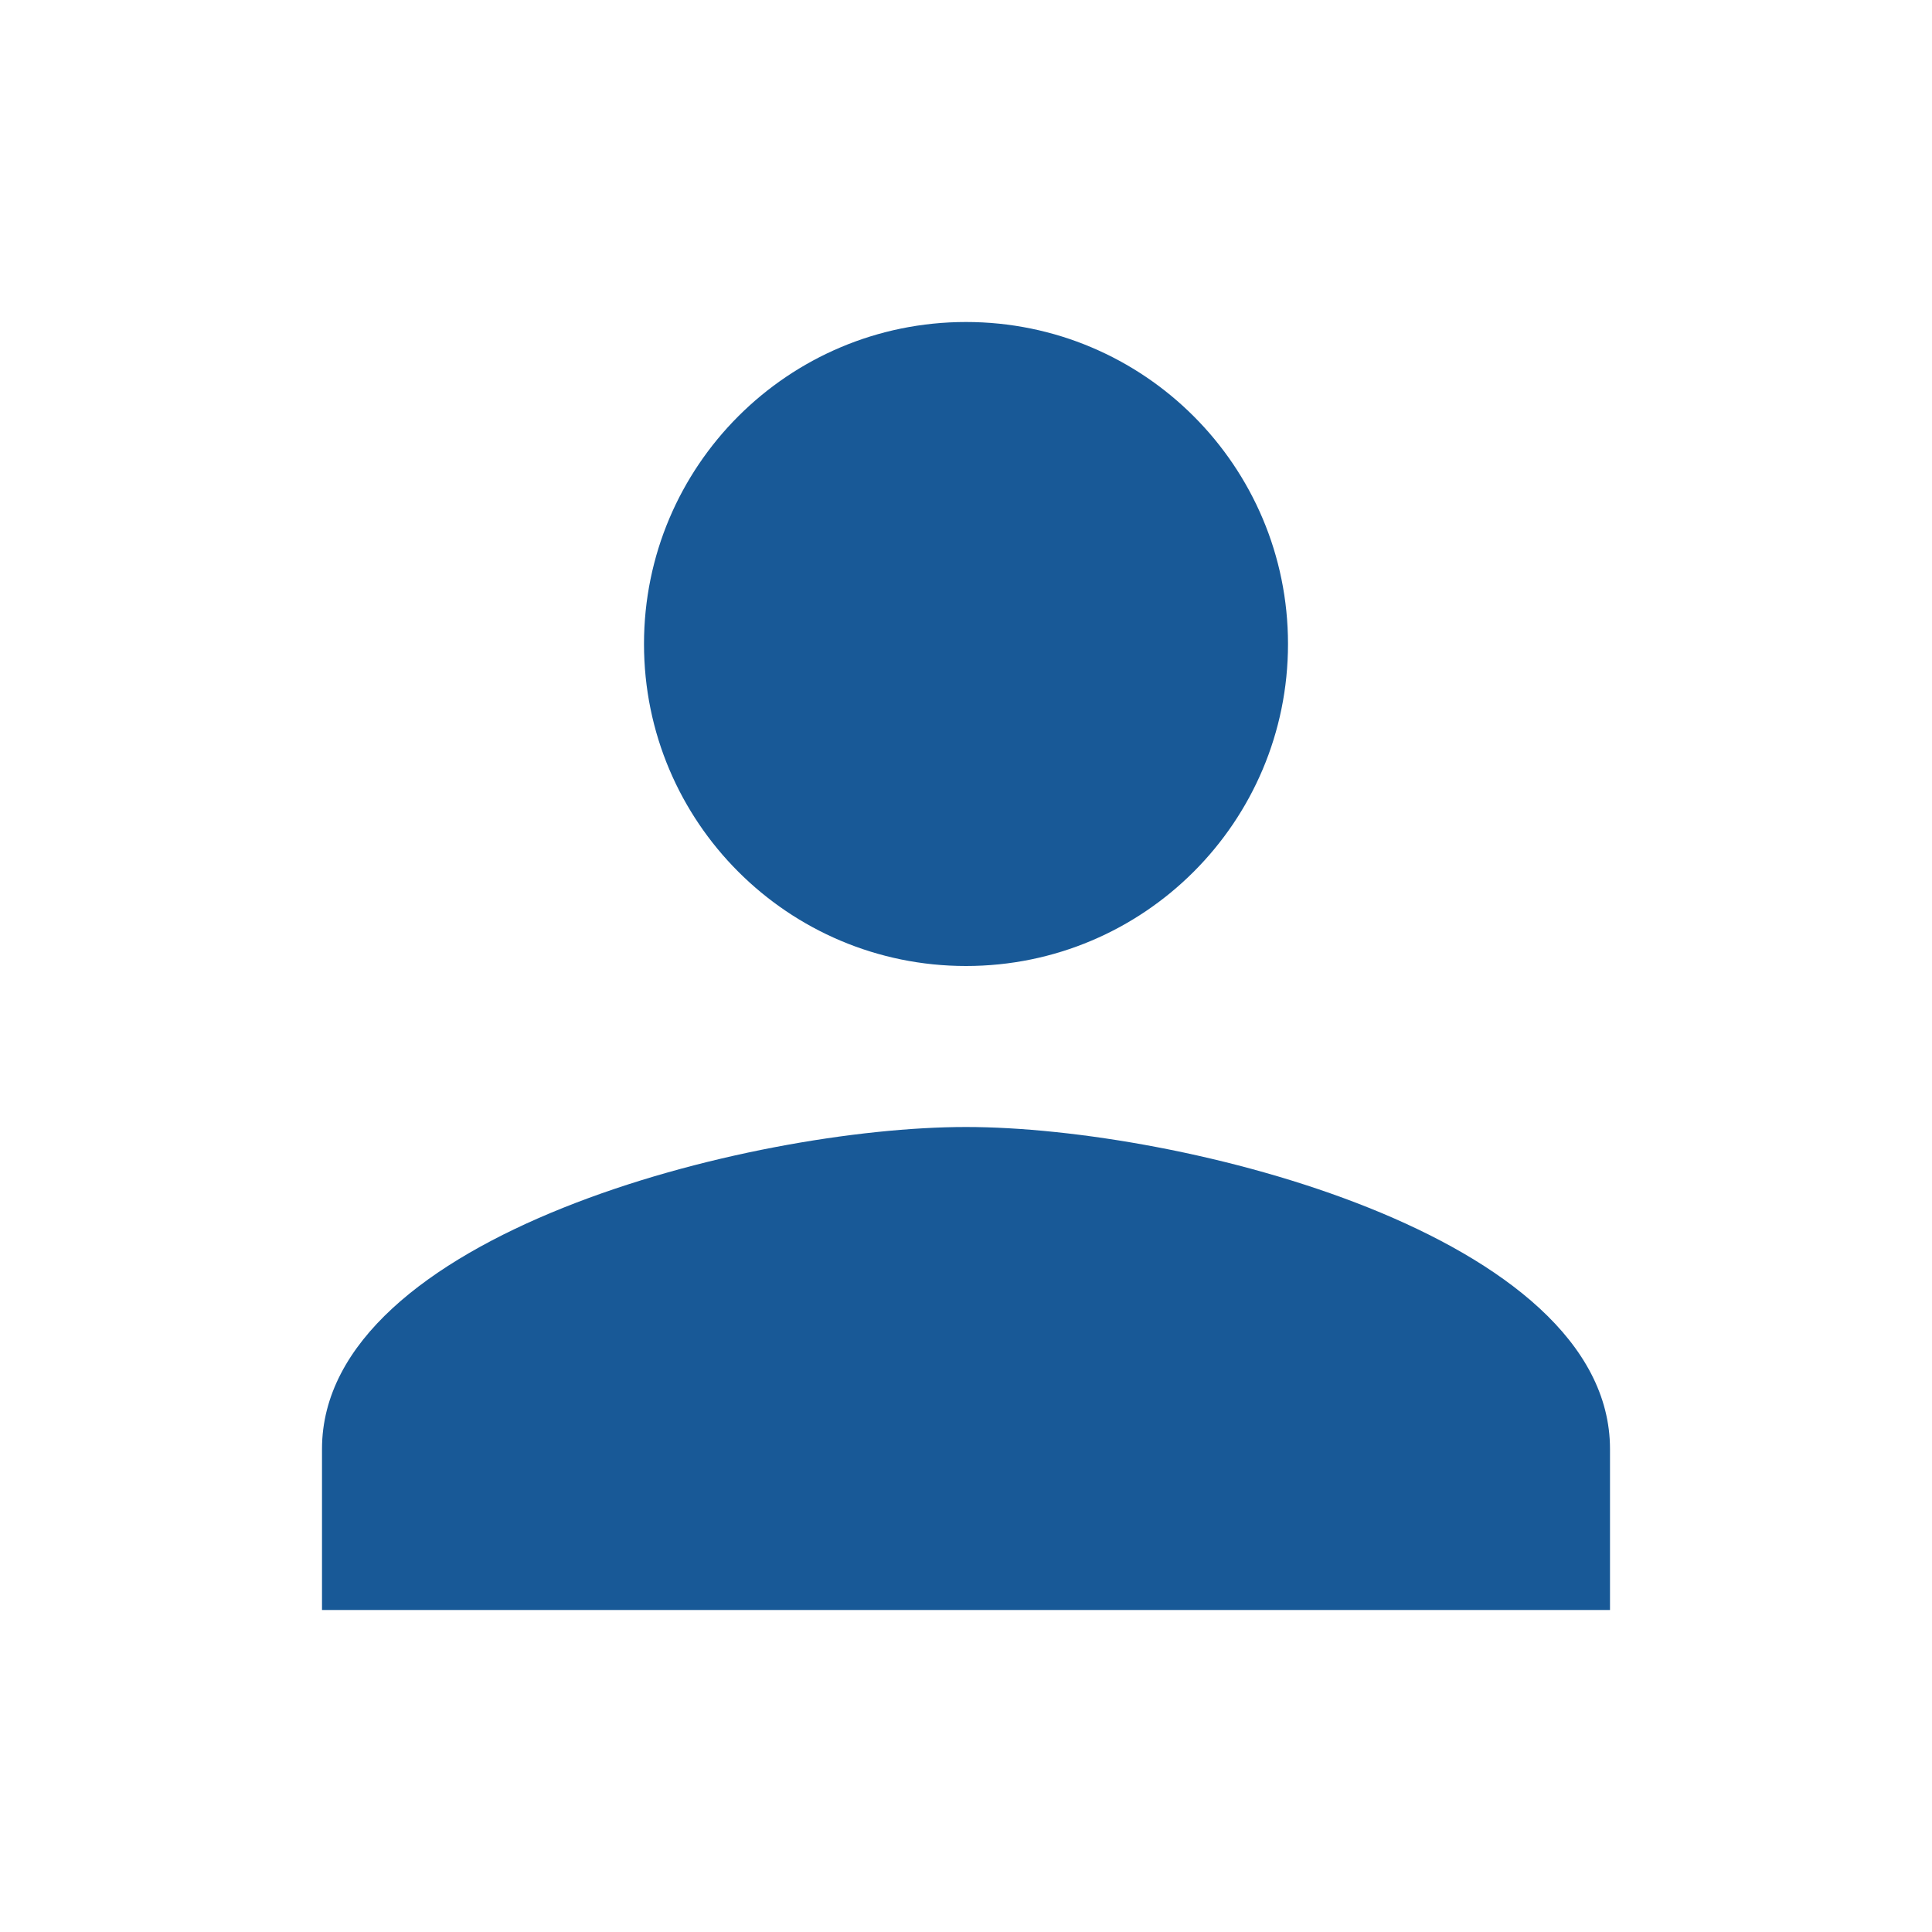
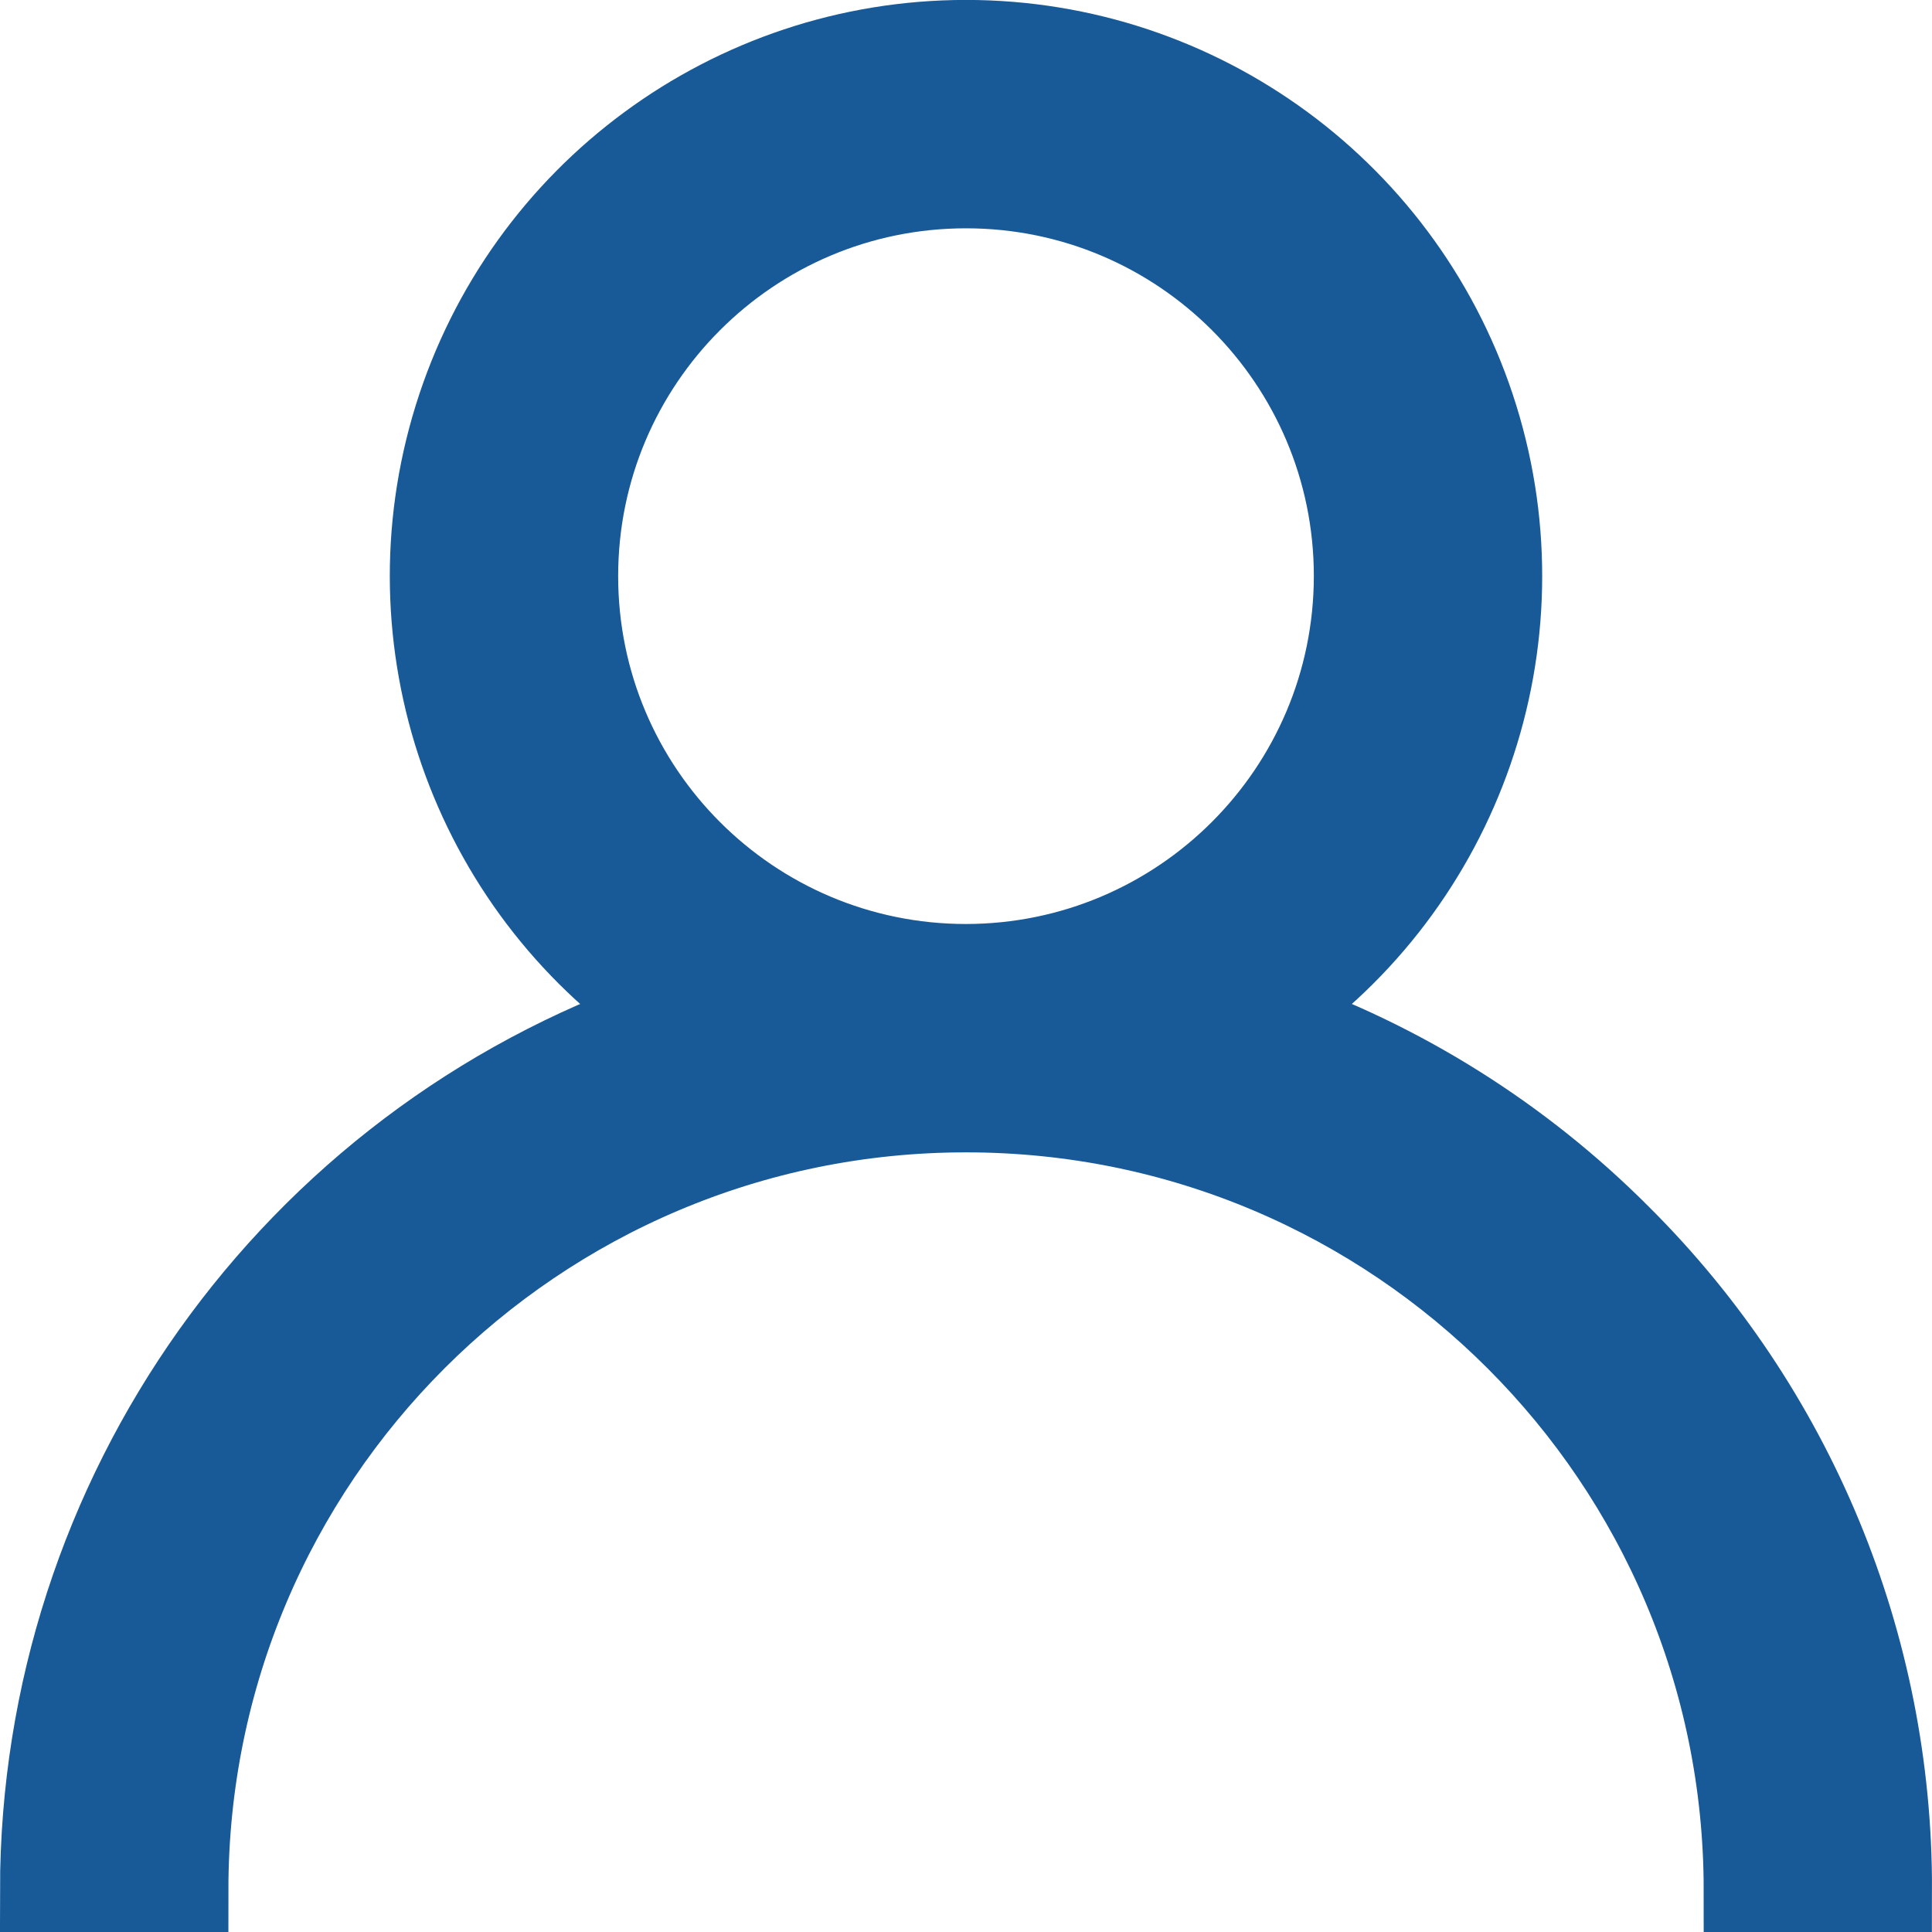
- <svg xmlns="http://www.w3.org/2000/svg" width="24" height="24" viewBox="0 0 24 24">
-   <path d="M12 12c2.21 0 4-1.79 4-4s-1.79-4-4-4-4 1.79-4 4 1.79 4 4 4zm0 2c-2.67 0-8 1.34-8 4v2h16v-2c0-2.66-5.33-4-8-4z" fill="#185997" />
-   <path d="M0 0h24v24H0z" fill="none" />
+ <svg xmlns="http://www.w3.org/2000/svg" width="23" height="23" viewBox="0 0 23 23">
+   <defs>
+     <style>.a{fill:#185997;stroke:#185997;}</style>
+   </defs>
+   <g transform="translate(0.5 0.5)">
+     <g transform="translate(0)">
+       <path class="a" d="M18.778,14.222A10.958,10.958,0,0,0,14.6,11.6a6.359,6.359,0,1,0-7.2,0A11.017,11.017,0,0,0,0,22H1.719a9.281,9.281,0,0,1,18.563,0H22A10.928,10.928,0,0,0,18.778,14.222ZM11,11a4.641,4.641,0,1,1,4.641-4.641A4.646,4.646,0,0,1,11,11Z" transform="translate(0)" />
+     </g>
+   </g>
</svg>
